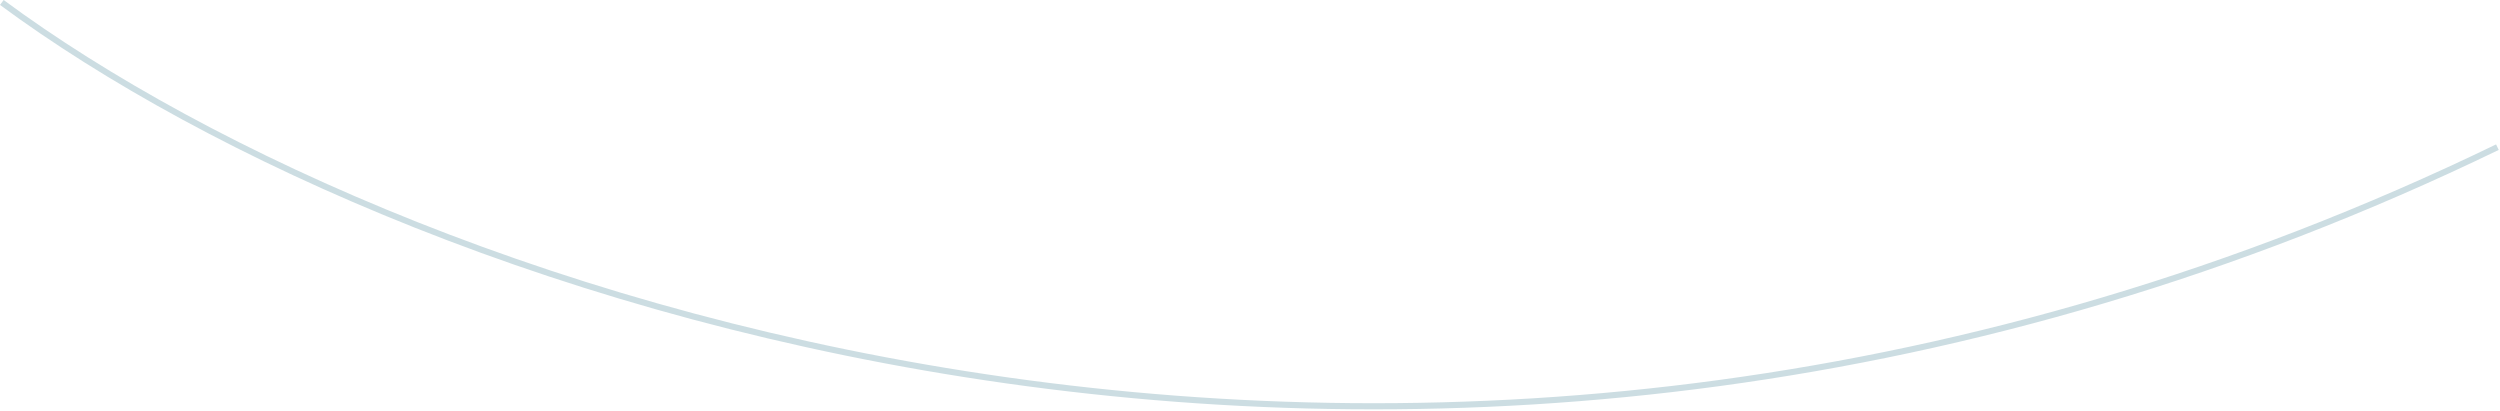
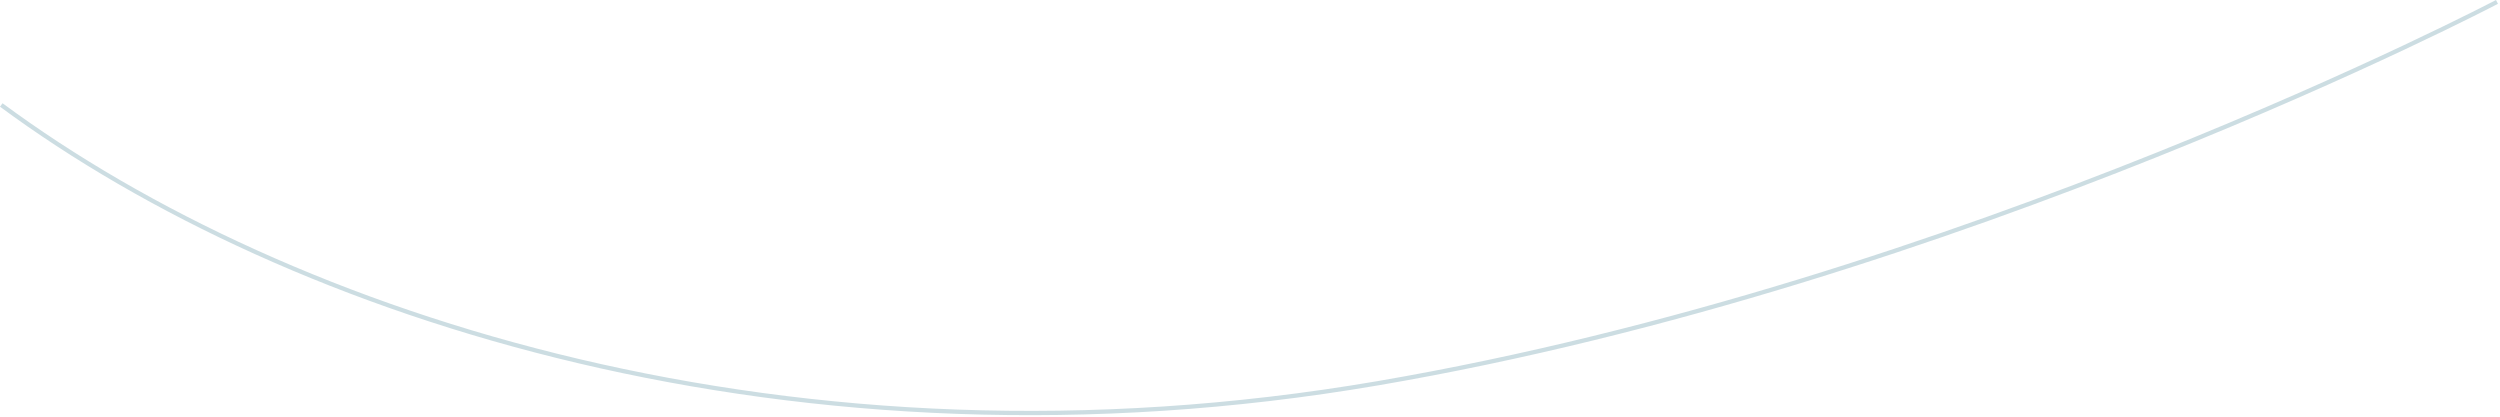
- <svg xmlns="http://www.w3.org/2000/svg" width="816" height="134" viewBox="0 0 816 134" fill="none">
-   <path d="M0.594 0.804C134.594 99.805 470.153 215.032 815.153 48.032" stroke="#CCDDE2" stroke-width="2" />
+ <svg xmlns="http://www.w3.org/2000/svg" width="1165" height="194" viewBox="0 0 1165 194" fill="none">
+   <path d="M0.594 48.915C134.594 147.915 370.574 225.092 642.084 178.592C913.594 132.092 1163.59 0.884 1163.59 0.884" stroke="#CCDDE2" stroke-width="2" />
</svg>
